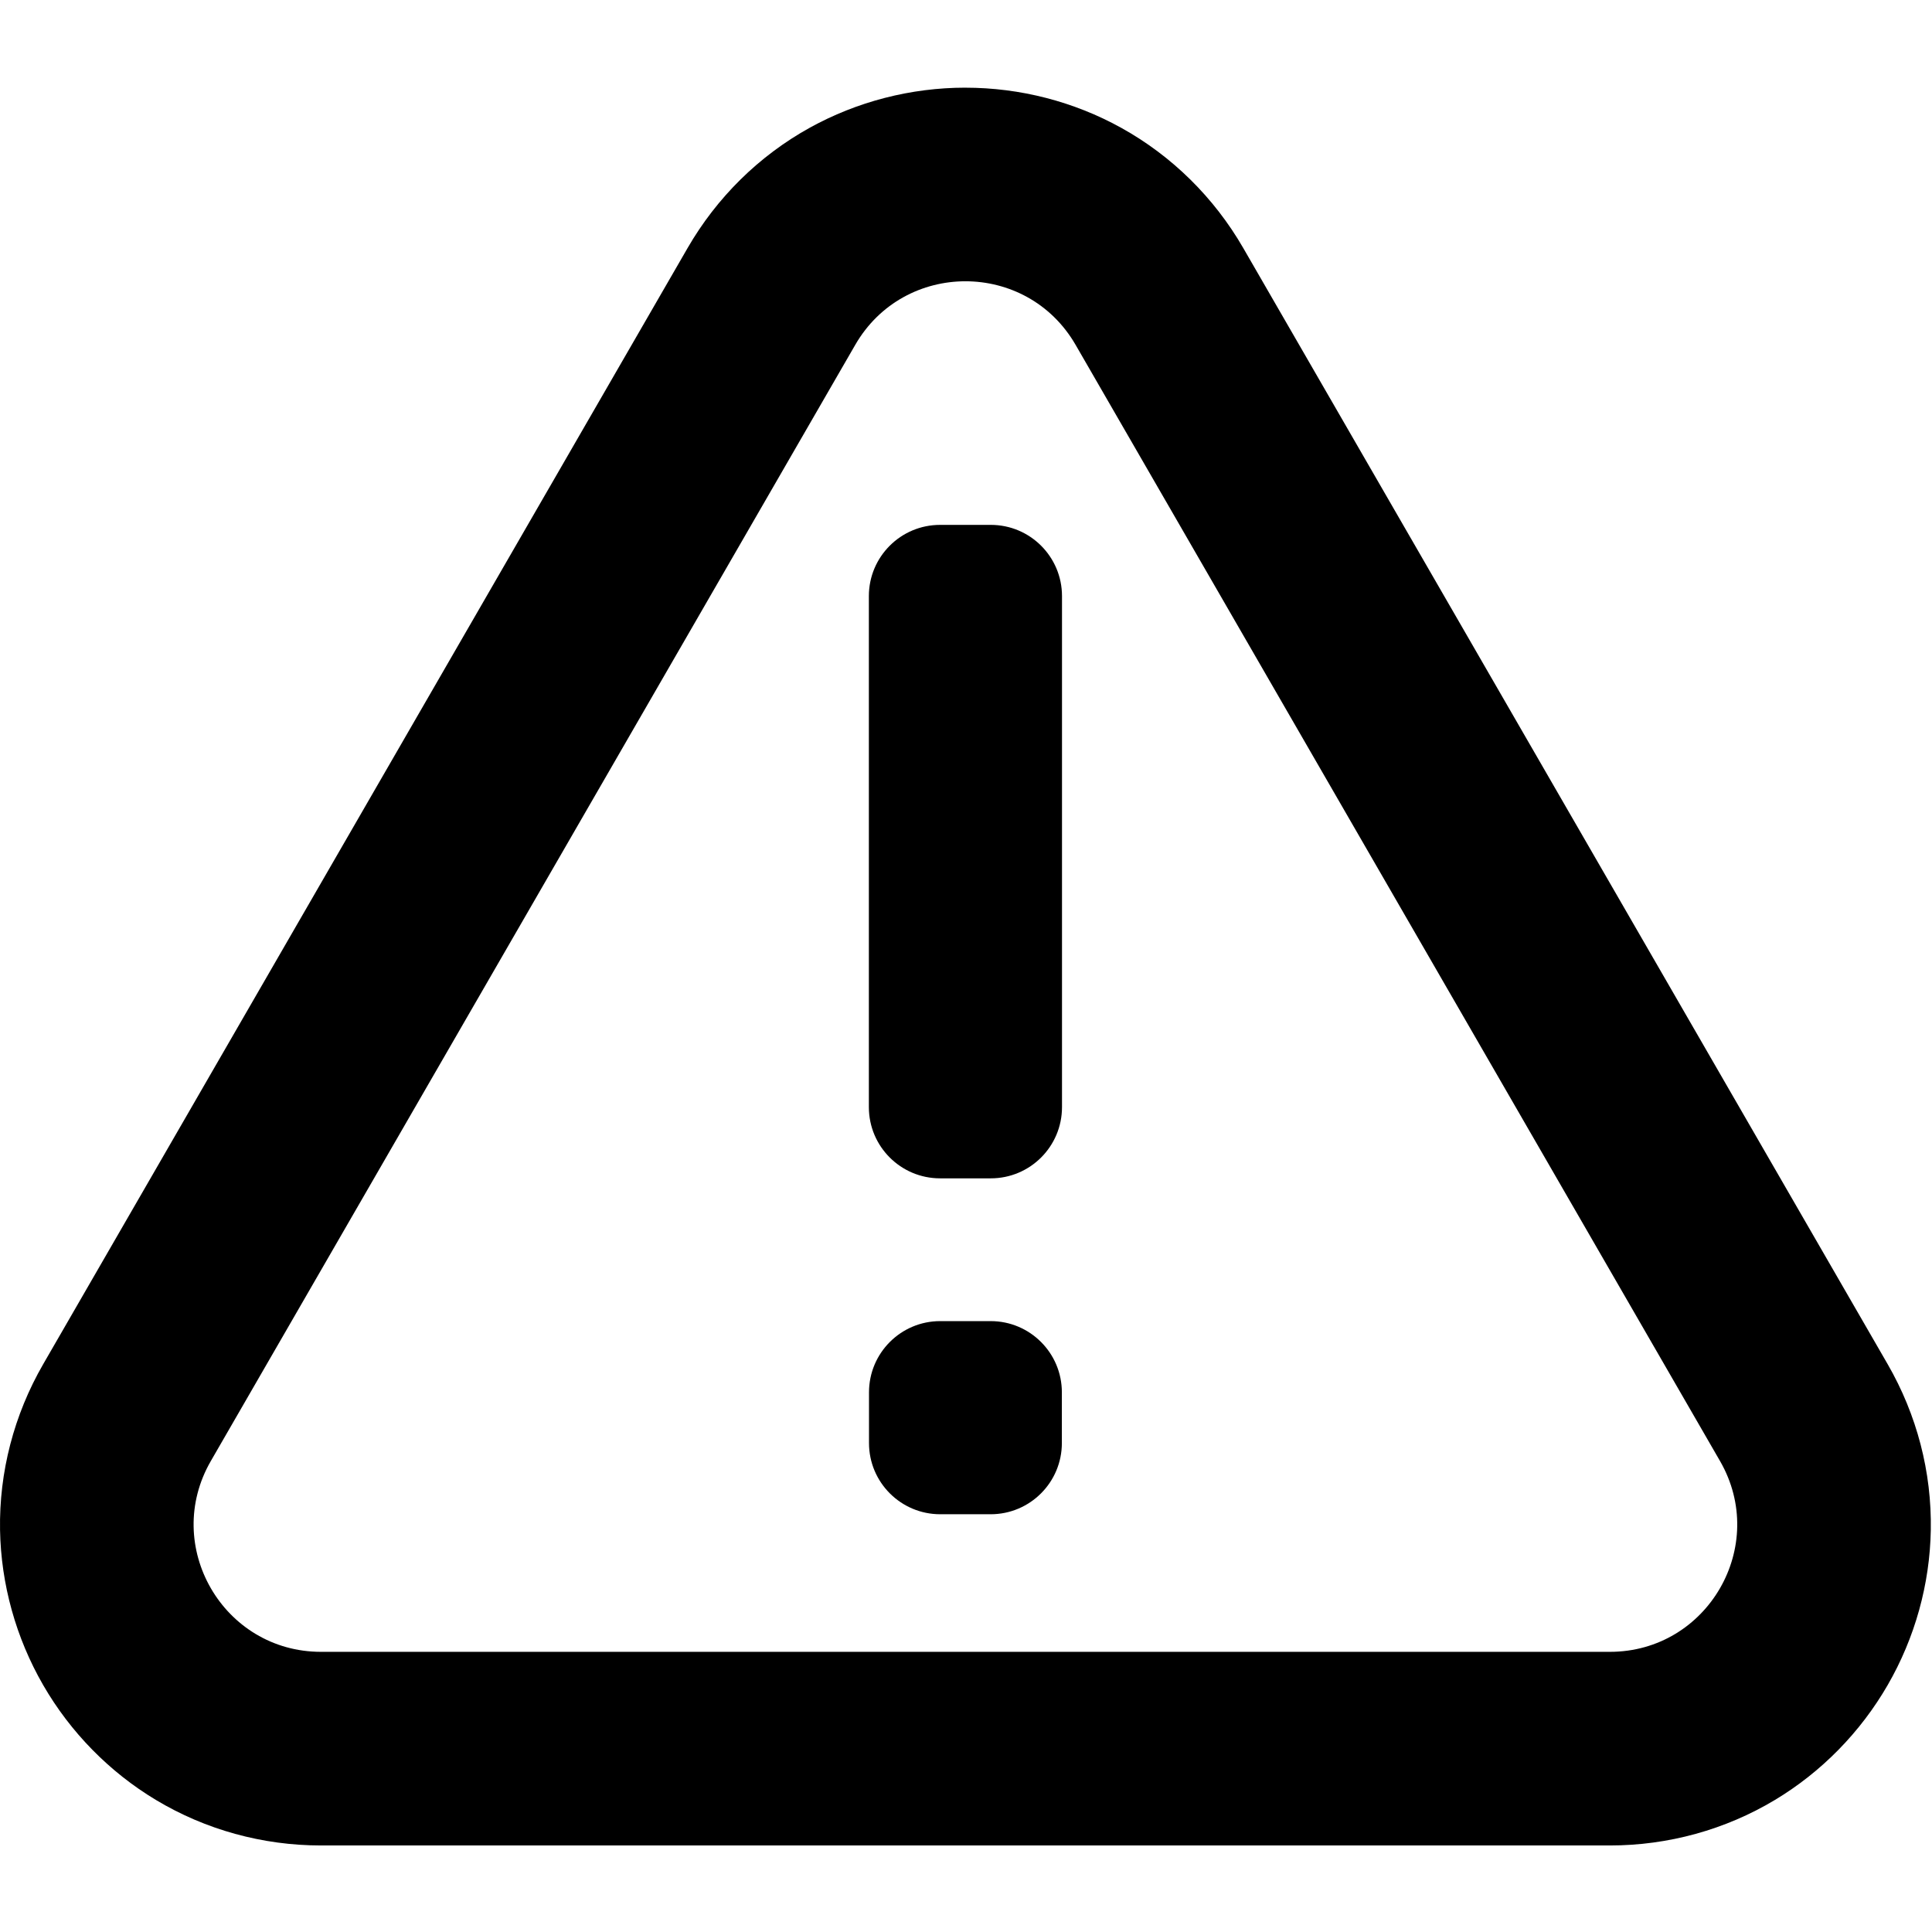
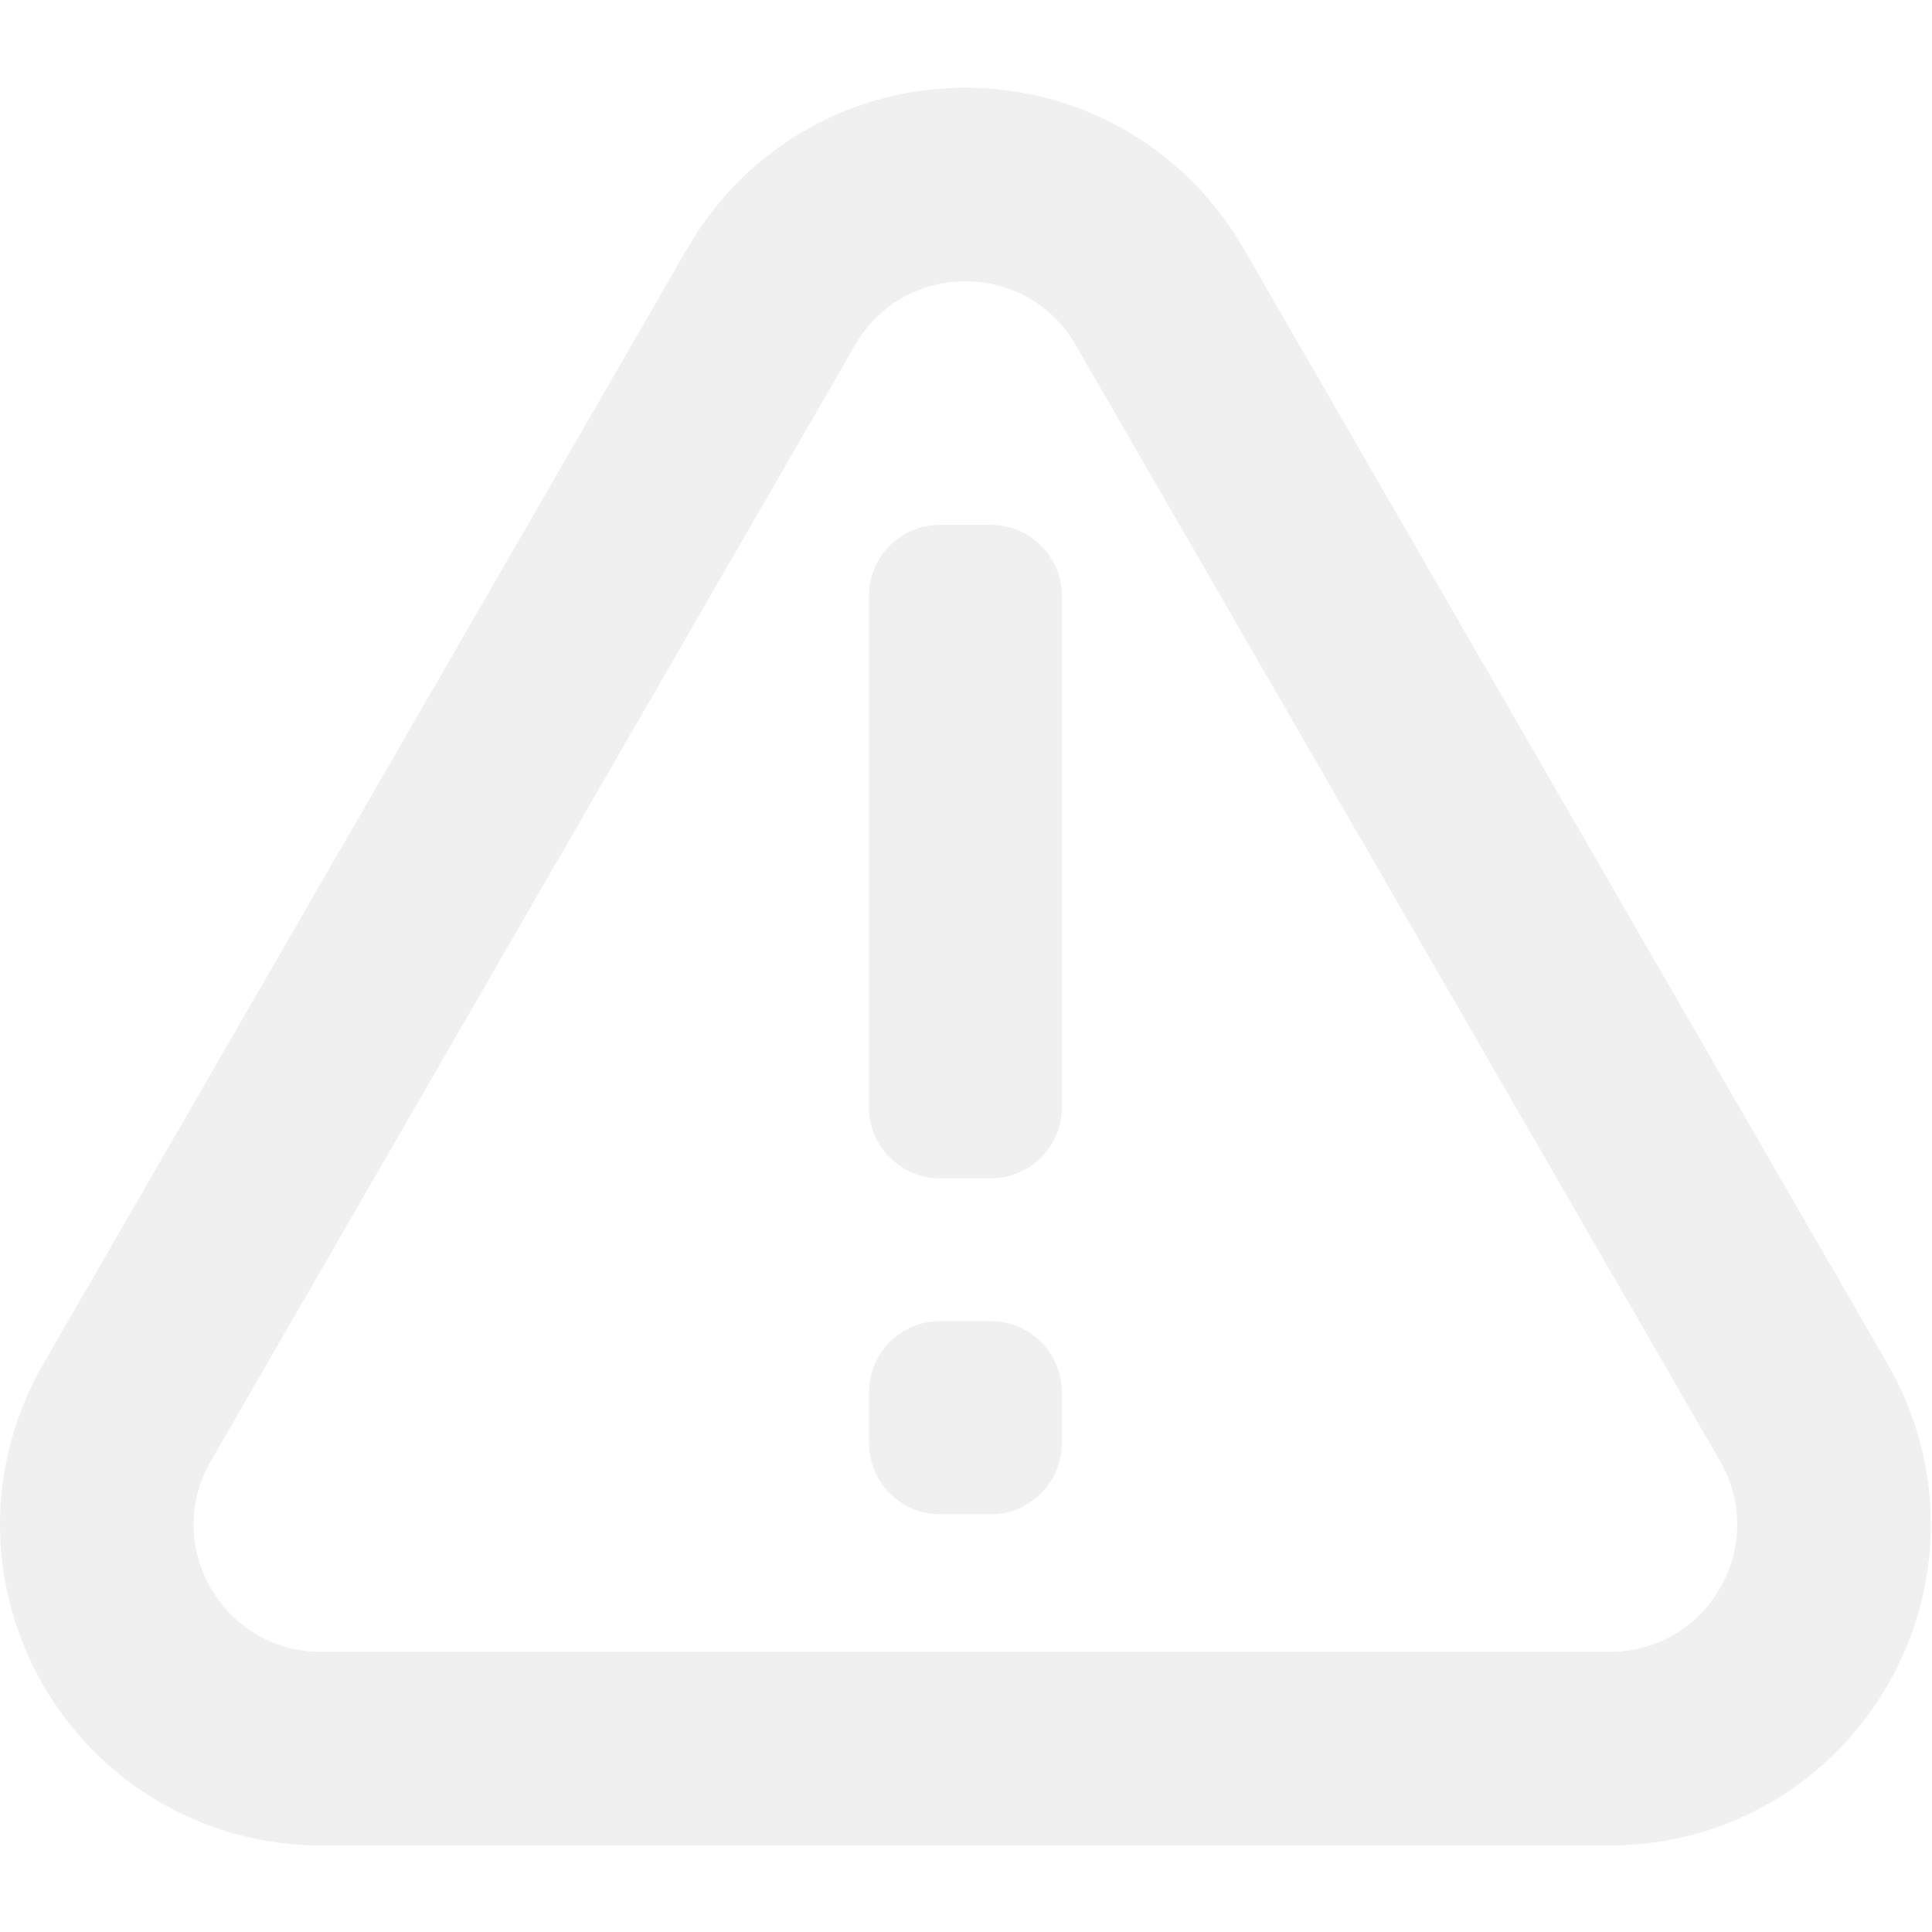
- <svg xmlns="http://www.w3.org/2000/svg" viewBox="0 0 850.89 850.9">
+ <svg xmlns="http://www.w3.org/2000/svg" viewBox="0 0 850.89 850.9" fill="#f0f0f0">
  <path d="M425.2,123.88c18.87,0,37.74,9.34,48.53,28.02l141.9,245.78,141.9,245.78c21.57,37.36-5.39,84.05-48.53,84.05H141.39c-43.14,0-70.1-46.7-48.53-84.05l141.9-245.78,141.9-245.78c10.78-18.68,29.66-28.02,48.53-28.02M425.2,38.61c-24.02,0-47.75,6.12-68.64,17.69-22.29,12.35-40.87,30.67-53.74,52.96l-141.9,245.78L19.02,600.82C6.14,623.12-.42,648.37.02,673.85c.42,23.88,6.99,47.49,18.99,68.29,12.01,20.8,29.17,38.29,49.64,50.59,21.84,13.12,46.99,20.06,72.74,20.06h567.61c25.74,0,50.89-6.94,72.74-20.06,20.47-12.3,37.63-29.79,49.64-50.59,12.01-20.8,18.58-44.41,18.99-68.29.45-25.48-6.12-50.73-18.99-73.02l-141.9-245.78-141.9-245.78c-12.87-22.29-31.46-40.61-53.74-52.96-20.89-11.58-44.62-17.69-68.64-17.69h0Z" />
  <g>
    <rect x="382.67" y="231.17" width="85.06" height="287.8" rx="31.36" ry="31.36" />
    <rect x="382.67" y="581.92" width="85.06" height="84.94" rx="31.36" ry="31.36" transform="translate(-199.19 1049.58) rotate(-90)" />
  </g>
</svg>
